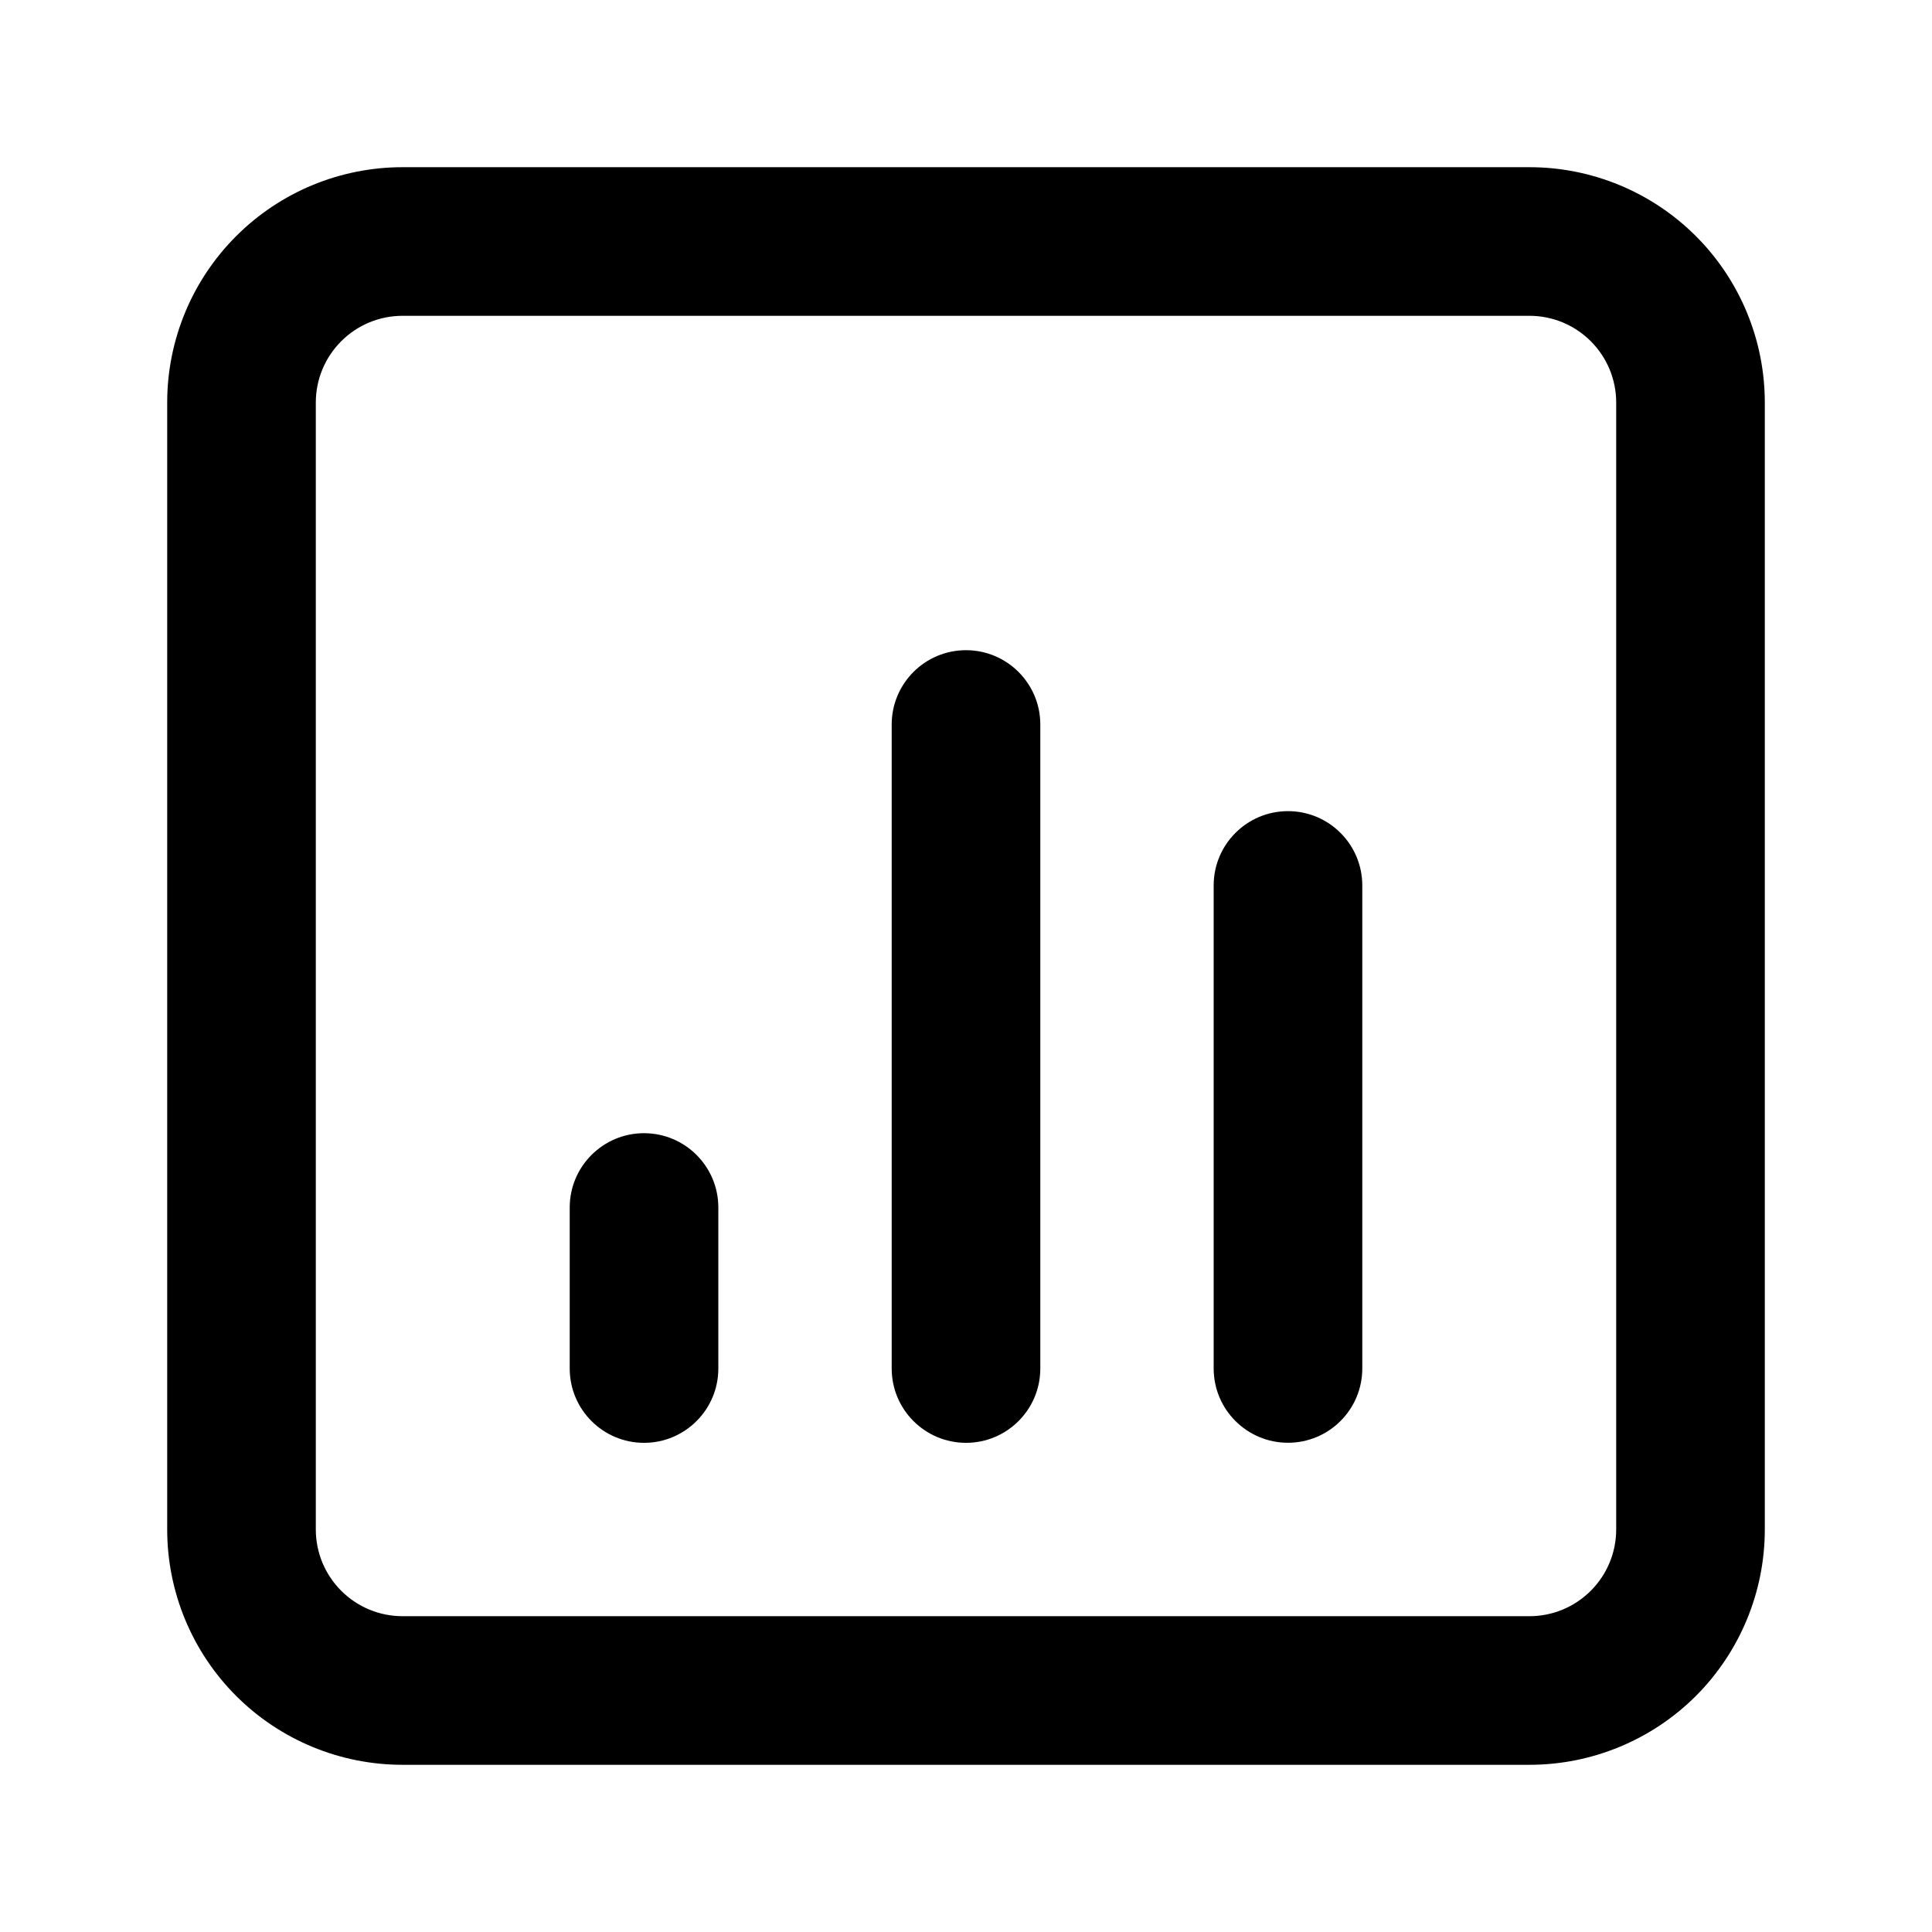
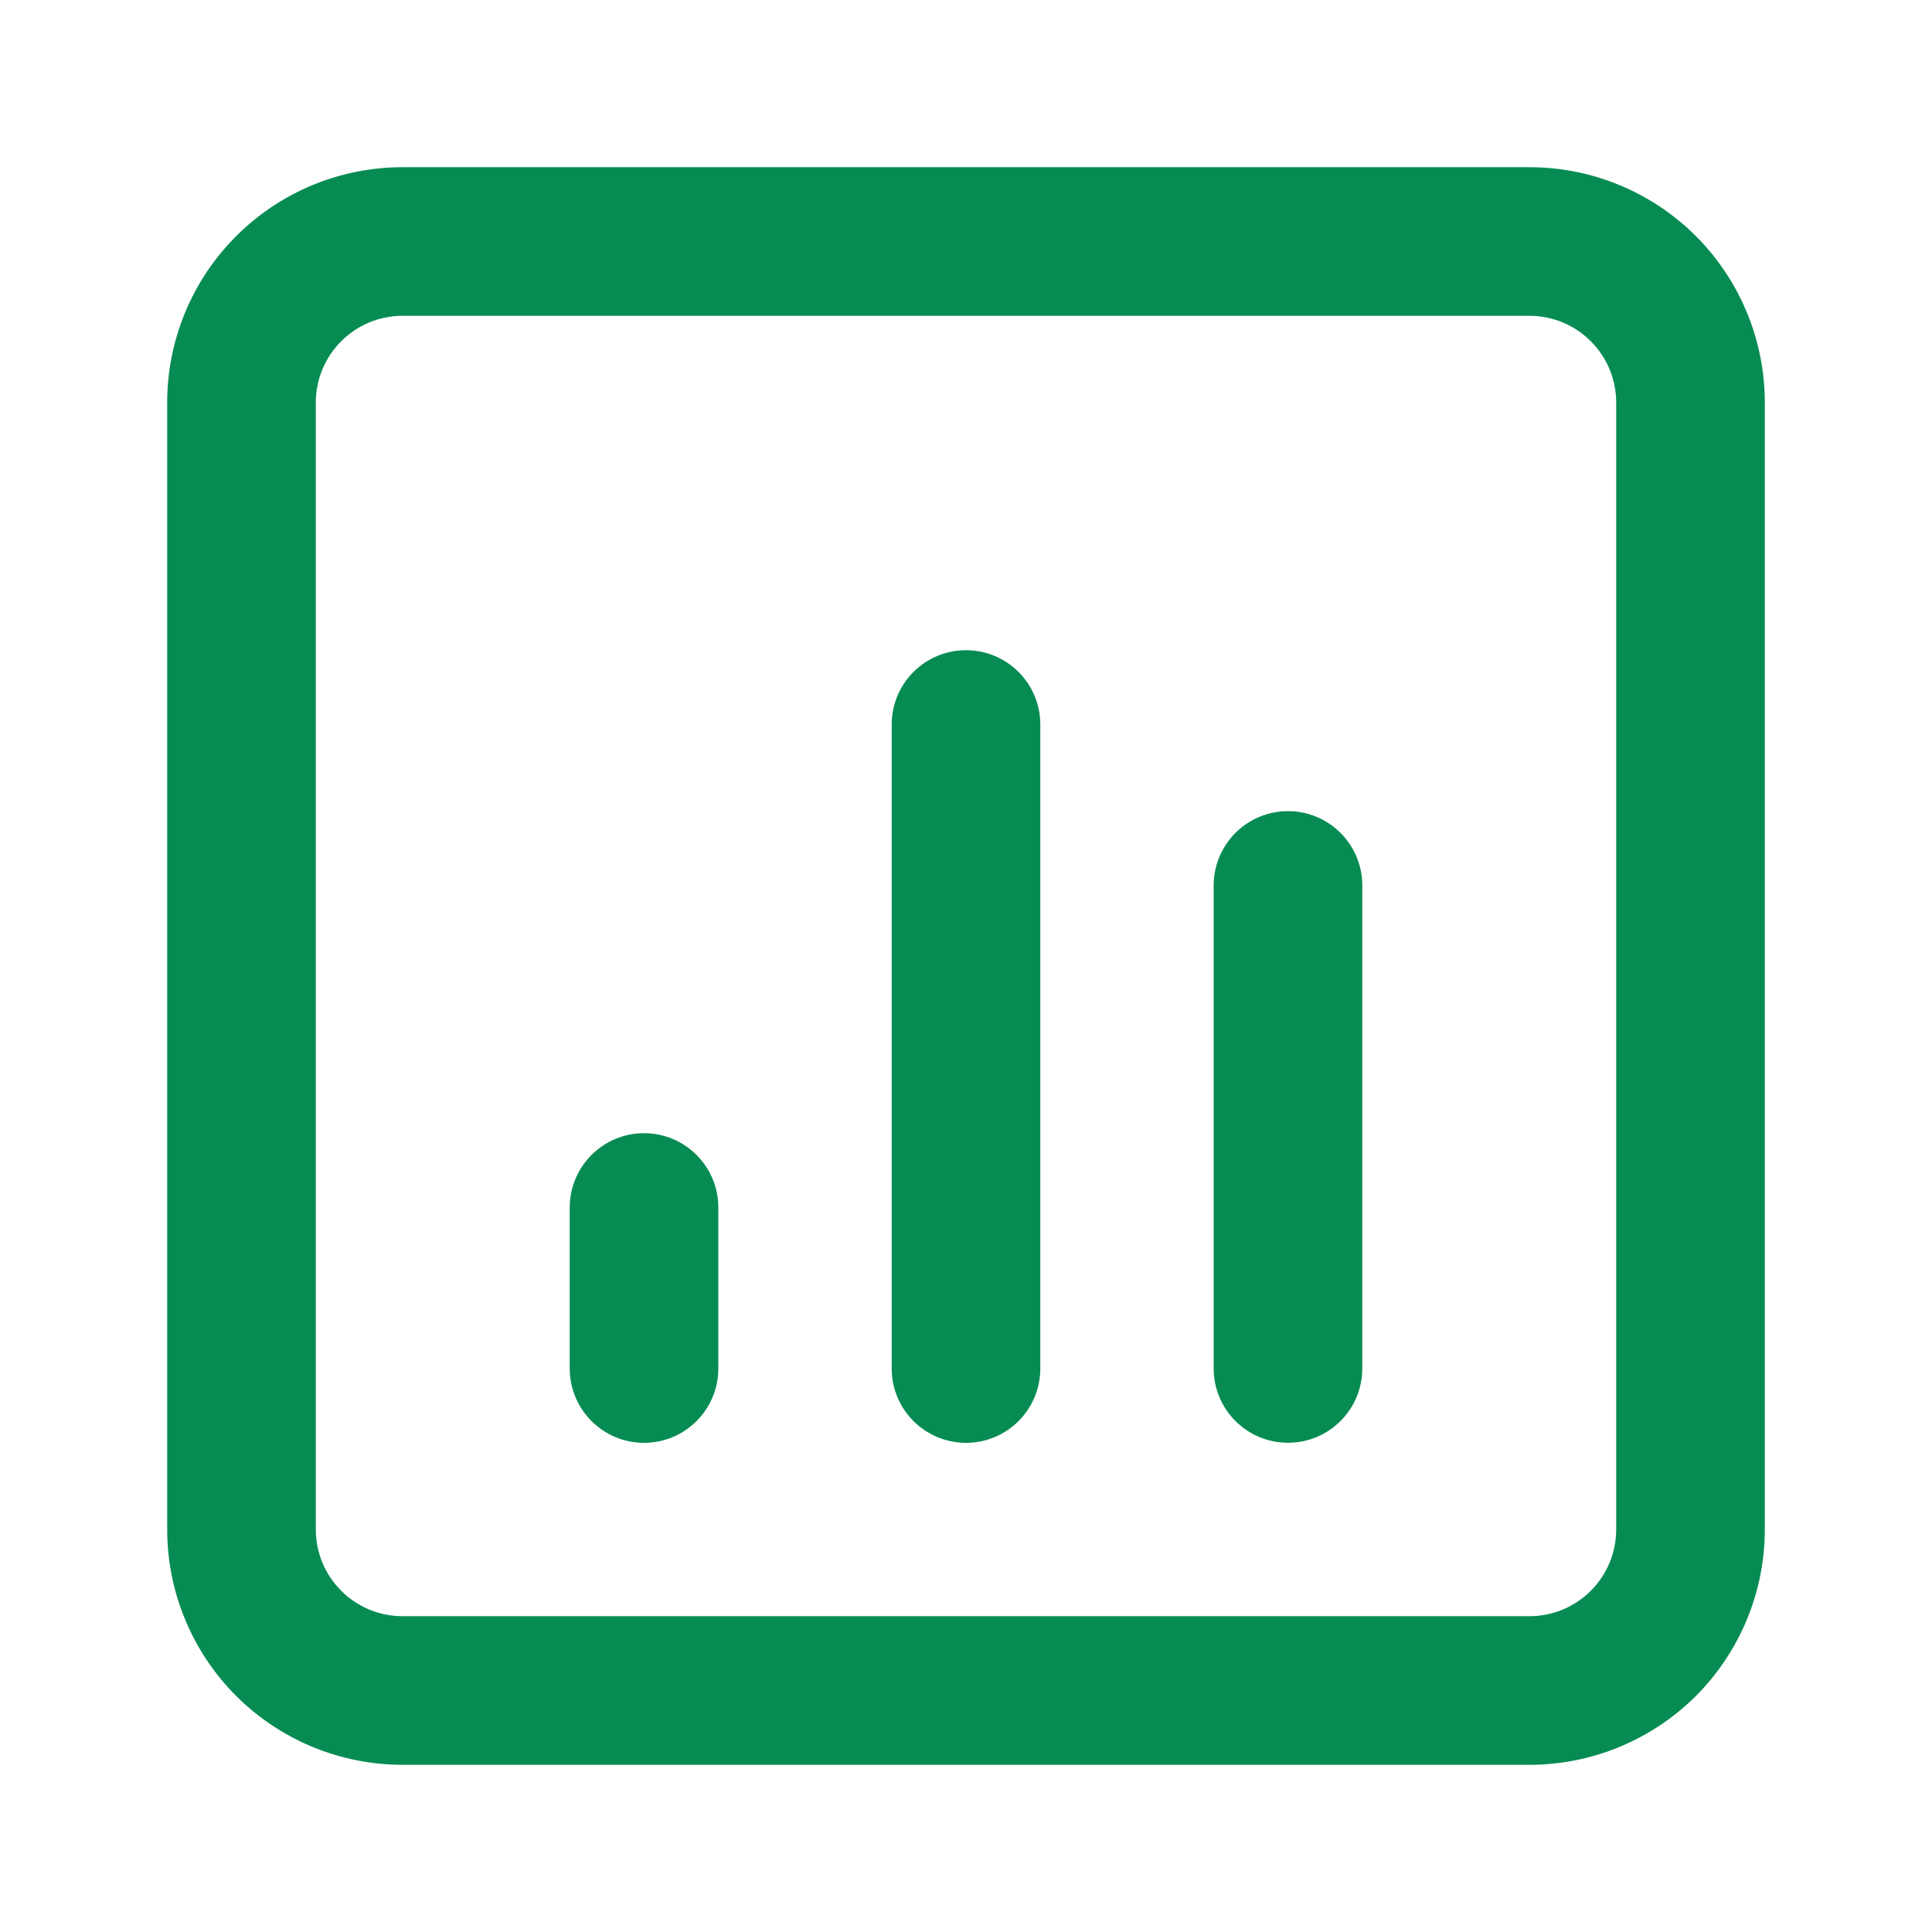
<svg xmlns="http://www.w3.org/2000/svg" width="26" height="26" viewBox="0 0 26 26" fill="none">
-   <path fill-rule="evenodd" clip-rule="evenodd" d="M5.417 4.25C5.107 4.25 4.811 4.373 4.592 4.592C4.373 4.811 4.25 5.107 4.25 5.417V20.583C4.25 20.893 4.373 21.189 4.592 21.408C4.811 21.627 5.107 21.75 5.417 21.75H20.583C20.893 21.75 21.189 21.627 21.408 21.408C21.627 21.189 21.75 20.893 21.75 20.583V5.417C21.75 5.107 21.627 4.811 21.408 4.592C21.189 4.373 20.893 4.25 20.583 4.25H5.417ZM3.178 3.178C3.771 2.584 4.577 2.25 5.417 2.25H20.583C21.423 2.25 22.229 2.584 22.823 3.178C23.416 3.771 23.75 4.577 23.75 5.417V20.583C23.75 21.423 23.416 22.229 22.823 22.823C22.229 23.416 21.423 23.75 20.583 23.75H5.417C4.577 23.75 3.771 23.416 3.178 22.823C2.584 22.229 2.25 21.423 2.25 20.583V5.417C2.25 4.577 2.584 3.771 3.178 3.178Z" fill="black" />
-   <path fill-rule="evenodd" clip-rule="evenodd" d="M8.667 15.25C9.219 15.25 9.667 15.698 9.667 16.25V18.417C9.667 18.969 9.219 19.417 8.667 19.417C8.115 19.417 7.667 18.969 7.667 18.417V16.25C7.667 15.698 8.115 15.25 8.667 15.25Z" fill="black" />
-   <path fill-rule="evenodd" clip-rule="evenodd" d="M13 8.75C13.552 8.75 14 9.198 14 9.75V18.417C14 18.969 13.552 19.417 13 19.417C12.448 19.417 12 18.969 12 18.417V9.75C12 9.198 12.448 8.75 13 8.75Z" fill="black" />
-   <path fill-rule="evenodd" clip-rule="evenodd" d="M17.333 10.916C17.885 10.916 18.333 11.364 18.333 11.916V18.416C18.333 18.969 17.885 19.416 17.333 19.416C16.781 19.416 16.333 18.969 16.333 18.416V11.916C16.333 11.364 16.781 10.916 17.333 10.916Z" fill="black" />
+   <path fill-rule="evenodd" clip-rule="evenodd" d="M5.417 4.25C5.107 4.25 4.811 4.373 4.592 4.592C4.373 4.811 4.25 5.107 4.25 5.417V20.583C4.25 20.893 4.373 21.189 4.592 21.408C4.811 21.627 5.107 21.75 5.417 21.75H20.583C20.893 21.75 21.189 21.627 21.408 21.408C21.627 21.189 21.75 20.893 21.75 20.583V5.417C21.75 5.107 21.627 4.811 21.408 4.592C21.189 4.373 20.893 4.25 20.583 4.25H5.417ZM3.178 3.178C3.771 2.584 4.577 2.25 5.417 2.25H20.583C21.423 2.25 22.229 2.584 22.823 3.178C23.416 3.771 23.75 4.577 23.75 5.417V20.583C23.75 21.423 23.416 22.229 22.823 22.823C22.229 23.416 21.423 23.75 20.583 23.75H5.417C4.577 23.75 3.771 23.416 3.178 22.823C2.584 22.229 2.25 21.423 2.25 20.583V5.417C2.25 4.577 2.584 3.771 3.178 3.178Z" fill="#068C53" />
+   <path fill-rule="evenodd" clip-rule="evenodd" d="M8.667 15.25C9.219 15.25 9.667 15.698 9.667 16.25V18.417C9.667 18.969 9.219 19.417 8.667 19.417C8.115 19.417 7.667 18.969 7.667 18.417V16.25C7.667 15.698 8.115 15.25 8.667 15.25Z" fill="#068C53" />
+   <path fill-rule="evenodd" clip-rule="evenodd" d="M13 8.75C13.552 8.75 14 9.198 14 9.75V18.417C14 18.969 13.552 19.417 13 19.417C12.448 19.417 12 18.969 12 18.417V9.75C12 9.198 12.448 8.75 13 8.75Z" fill="#068C53" />
+   <path fill-rule="evenodd" clip-rule="evenodd" d="M17.333 10.916C17.885 10.916 18.333 11.364 18.333 11.916V18.416C18.333 18.969 17.885 19.416 17.333 19.416C16.781 19.416 16.333 18.969 16.333 18.416V11.916C16.333 11.364 16.781 10.916 17.333 10.916Z" fill="#068C53" />
</svg>
